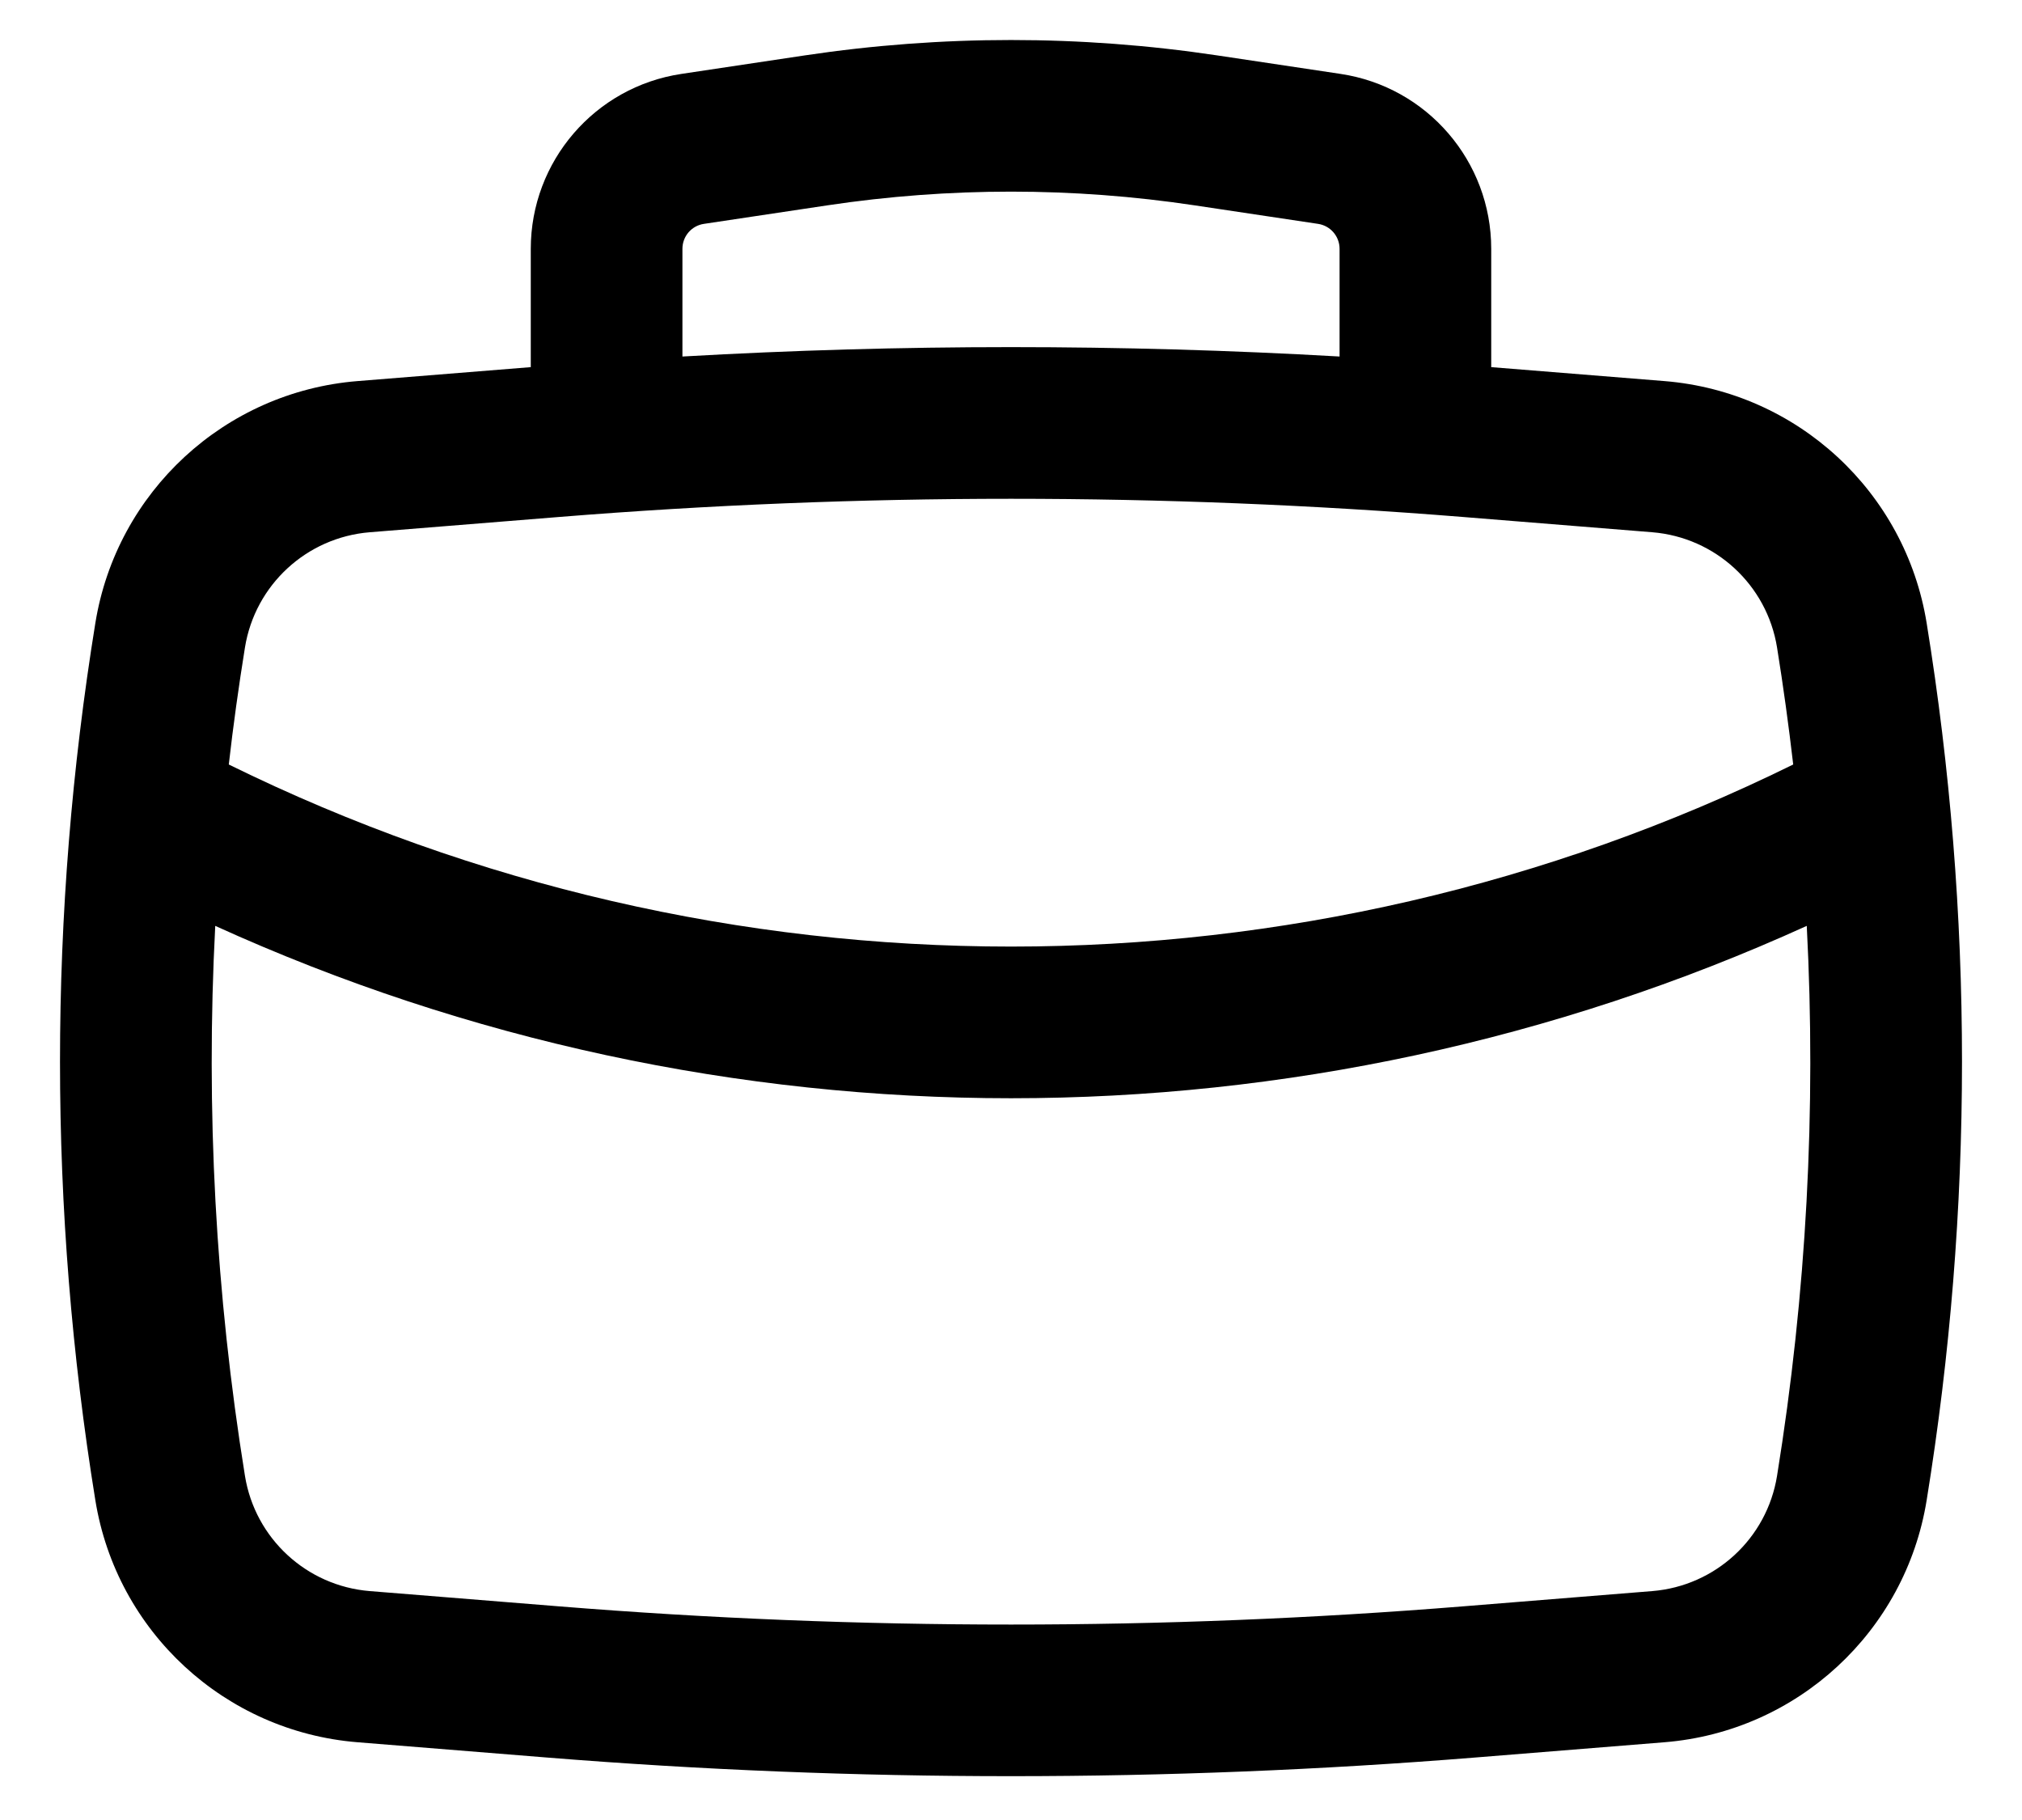
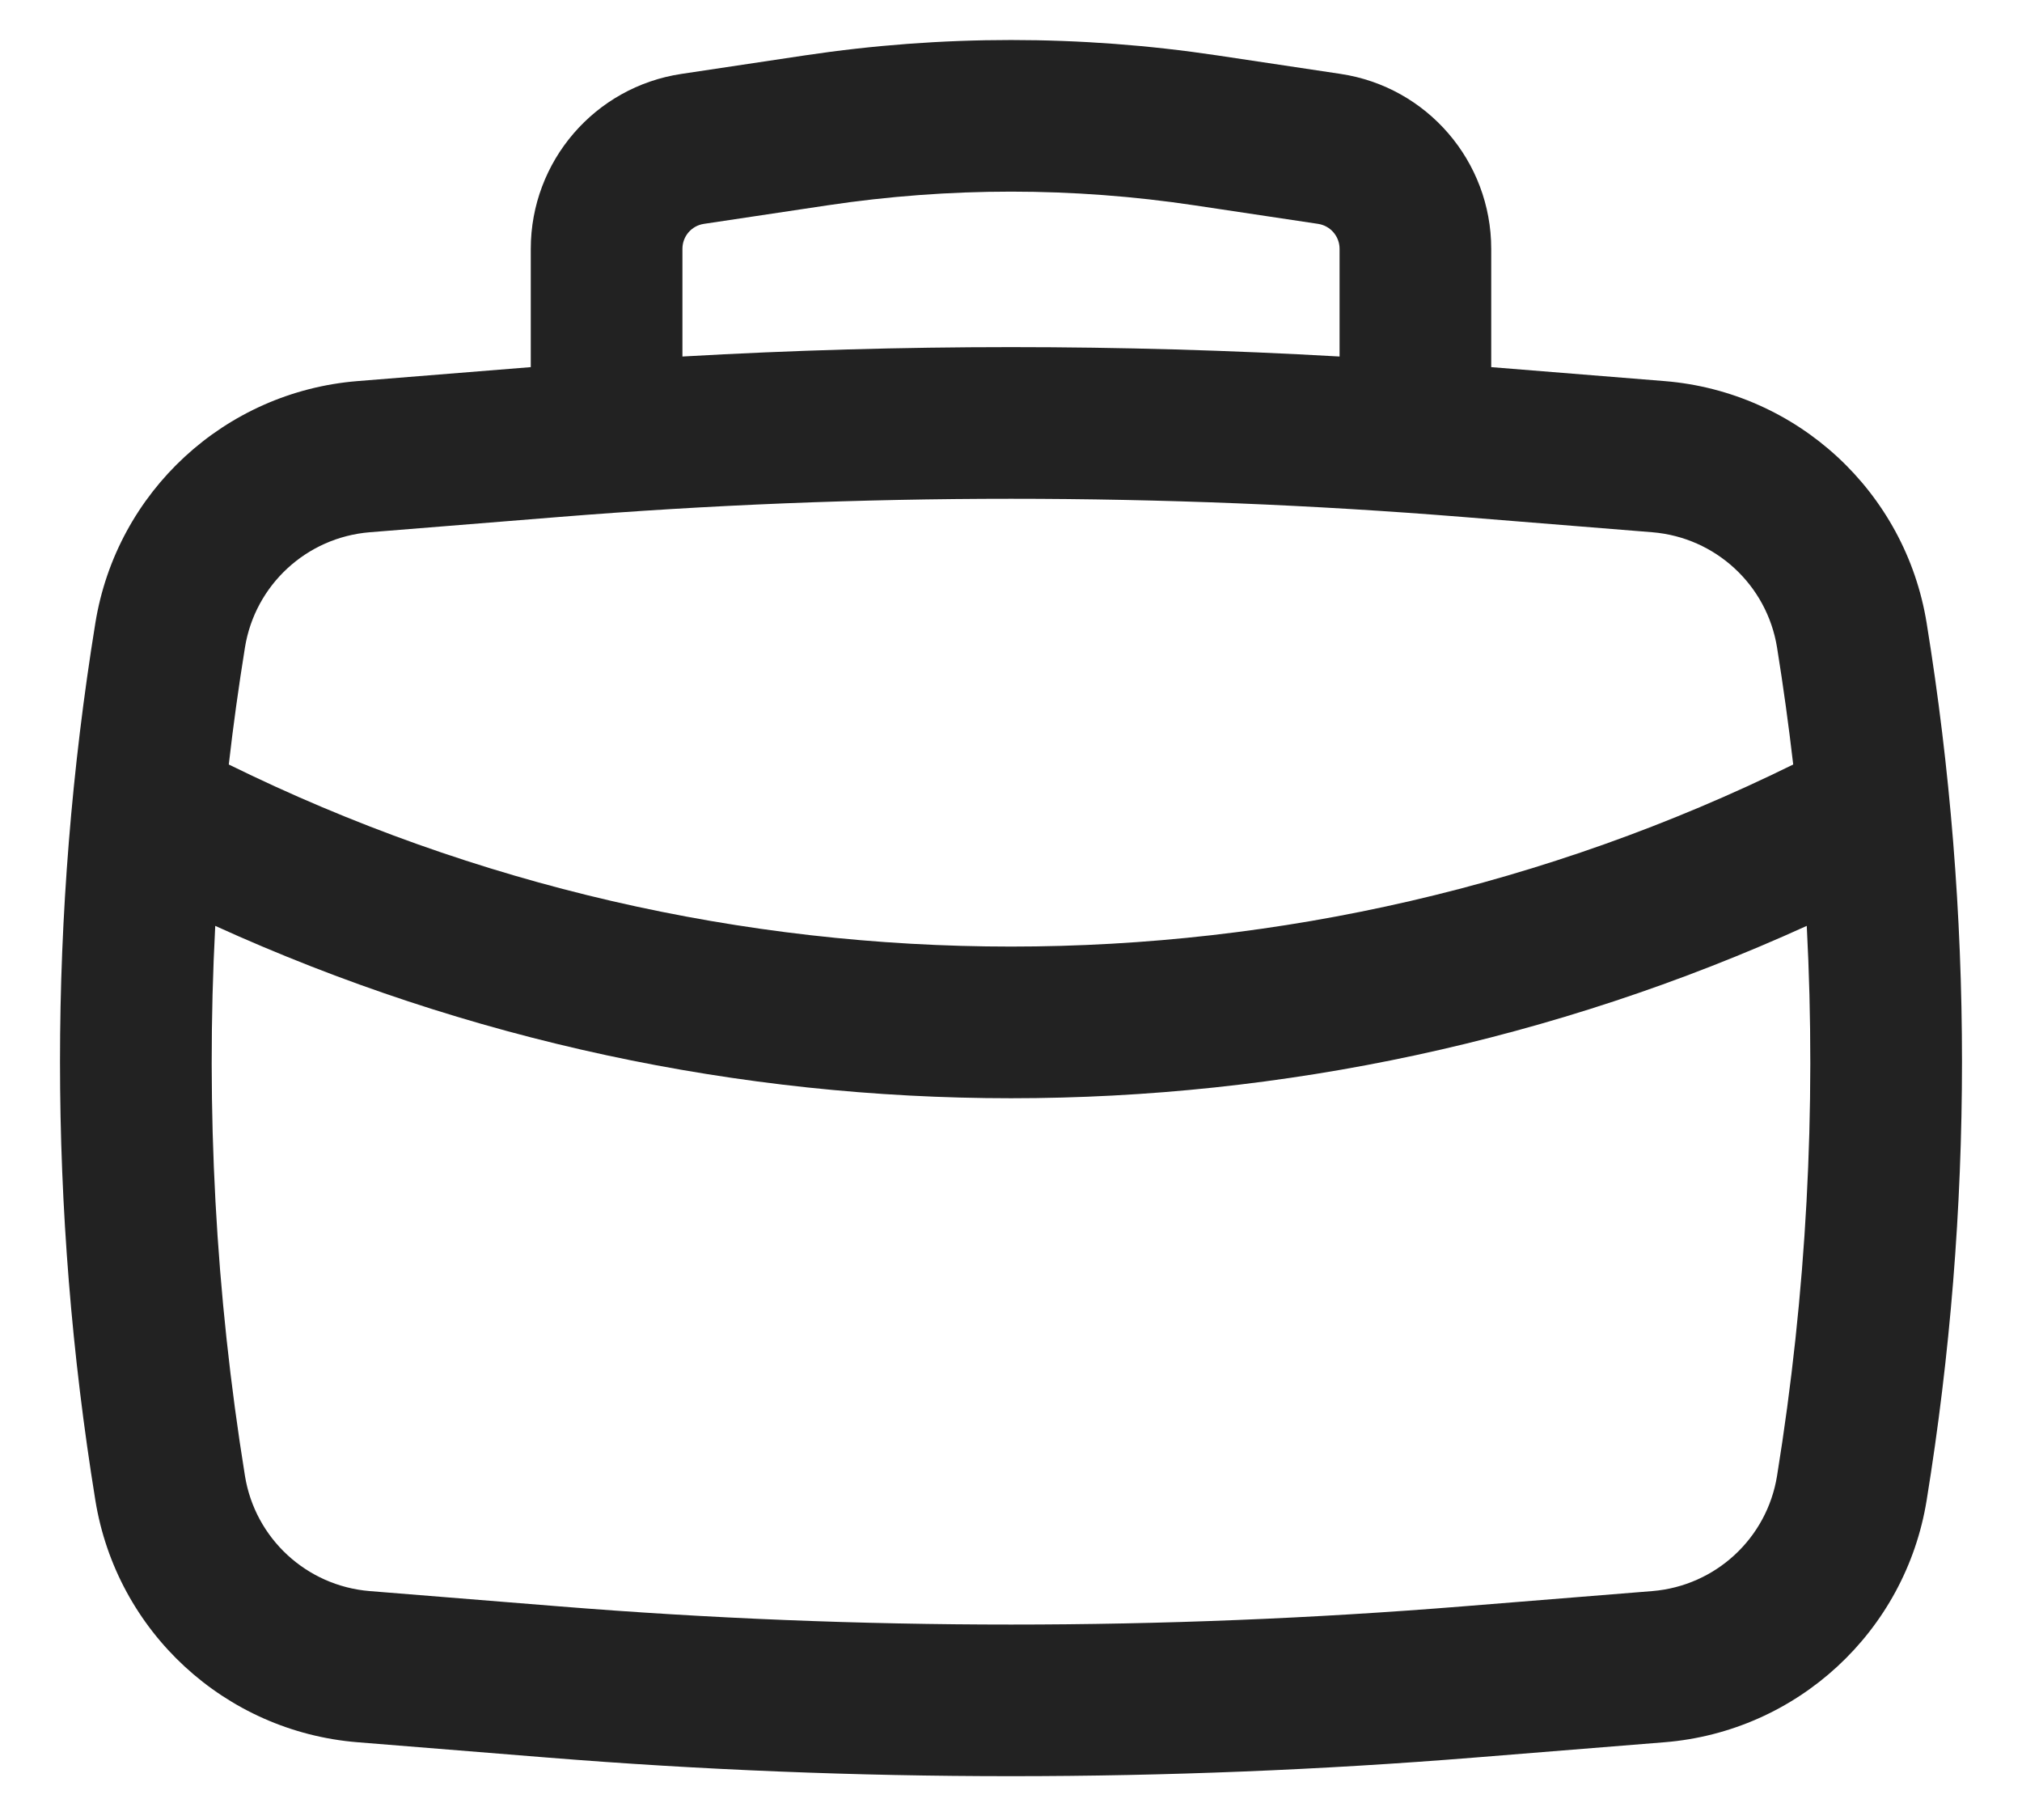
<svg xmlns="http://www.w3.org/2000/svg" width="20" height="18" viewBox="0 0 20 18" fill="none" version="1.1" id="svg4">
  <defs id="defs8" />
-   <path fill-rule="evenodd" clip-rule="evenodd" d="M5.25 3.631V2.461C5.25 1.595 5.884 0.859 6.74 0.731L7.96 0.548C9.313 0.345 10.687 0.345 12.04 0.548L13.26 0.731C14.116 0.859 14.75 1.595 14.75 2.461V3.631L16.464 3.769C17.776 3.875 18.847 4.863 19.057 6.163C19.523 9.036 19.523 11.964 19.057 14.837C18.847 16.137 17.776 17.125 16.464 17.231L14.592 17.382C11.536 17.628 8.464 17.628 5.408 17.382L3.536 17.231C2.224 17.125 1.153 16.137 0.943 14.837C0.477 11.964 0.477 9.036 0.943 6.163C1.153 4.863 2.224 3.875 3.536 3.769L5.25 3.631ZM8.183 2.031C9.388 1.85 10.612 1.85 11.817 2.031L13.037 2.214C13.159 2.232 13.25 2.337 13.25 2.461V3.526C11.085 3.402 8.915 3.402 6.75 3.526V2.461C6.75 2.337 6.84 2.232 6.963 2.214L8.183 2.031ZM5.529 5.113C8.505 4.873 11.495 4.873 14.471 5.113L16.343 5.264C16.968 5.315 17.477 5.785 17.577 6.403C17.639 6.788 17.692 7.174 17.737 7.561C12.86 9.962 7.14 9.962 2.263 7.561C2.307 7.174 2.361 6.788 2.423 6.403C2.523 5.785 3.032 5.315 3.657 5.264L5.529 5.113ZM2.129 9.157C7.128 11.43 12.872 11.43 17.871 9.157C17.966 10.973 17.868 12.797 17.577 14.597C17.477 15.215 16.968 15.685 16.343 15.736L14.471 15.887C11.495 16.127 8.505 16.127 5.529 15.887L3.657 15.736C3.032 15.685 2.523 15.215 2.423 14.597C2.132 12.797 2.034 10.973 2.129 9.157Z" fill="#222222" id="path2" style="fill:#000000" />
+   <path fill-rule="evenodd" clip-rule="evenodd" d="M5.25 3.631V2.461C5.25 1.595 5.884 0.859 6.74 0.731L7.96 0.548C9.313 0.345 10.687 0.345 12.04 0.548L13.26 0.731C14.116 0.859 14.75 1.595 14.75 2.461V3.631L16.464 3.769C17.776 3.875 18.847 4.863 19.057 6.163C19.523 9.036 19.523 11.964 19.057 14.837C18.847 16.137 17.776 17.125 16.464 17.231L14.592 17.382C11.536 17.628 8.464 17.628 5.408 17.382L3.536 17.231C2.224 17.125 1.153 16.137 0.943 14.837C0.477 11.964 0.477 9.036 0.943 6.163C1.153 4.863 2.224 3.875 3.536 3.769L5.25 3.631ZM8.183 2.031C9.388 1.85 10.612 1.85 11.817 2.031L13.037 2.214C13.159 2.232 13.25 2.337 13.25 2.461V3.526C11.085 3.402 8.915 3.402 6.75 3.526V2.461C6.75 2.337 6.84 2.232 6.963 2.214L8.183 2.031ZM5.529 5.113C8.505 4.873 11.495 4.873 14.471 5.113L16.343 5.264C16.968 5.315 17.477 5.785 17.577 6.403C17.639 6.788 17.692 7.174 17.737 7.561C12.86 9.962 7.14 9.962 2.263 7.561C2.307 7.174 2.361 6.788 2.423 6.403C2.523 5.785 3.032 5.315 3.657 5.264L5.529 5.113ZM2.129 9.157C7.128 11.43 12.872 11.43 17.871 9.157C17.966 10.973 17.868 12.797 17.577 14.597C17.477 15.215 16.968 15.685 16.343 15.736L14.471 15.887C11.495 16.127 8.505 16.127 5.529 15.887L3.657 15.736C3.032 15.685 2.523 15.215 2.423 14.597C2.132 12.797 2.034 10.973 2.129 9.157Z" fill="#222222" id="path2" style="fill:#222222" />
</svg>
